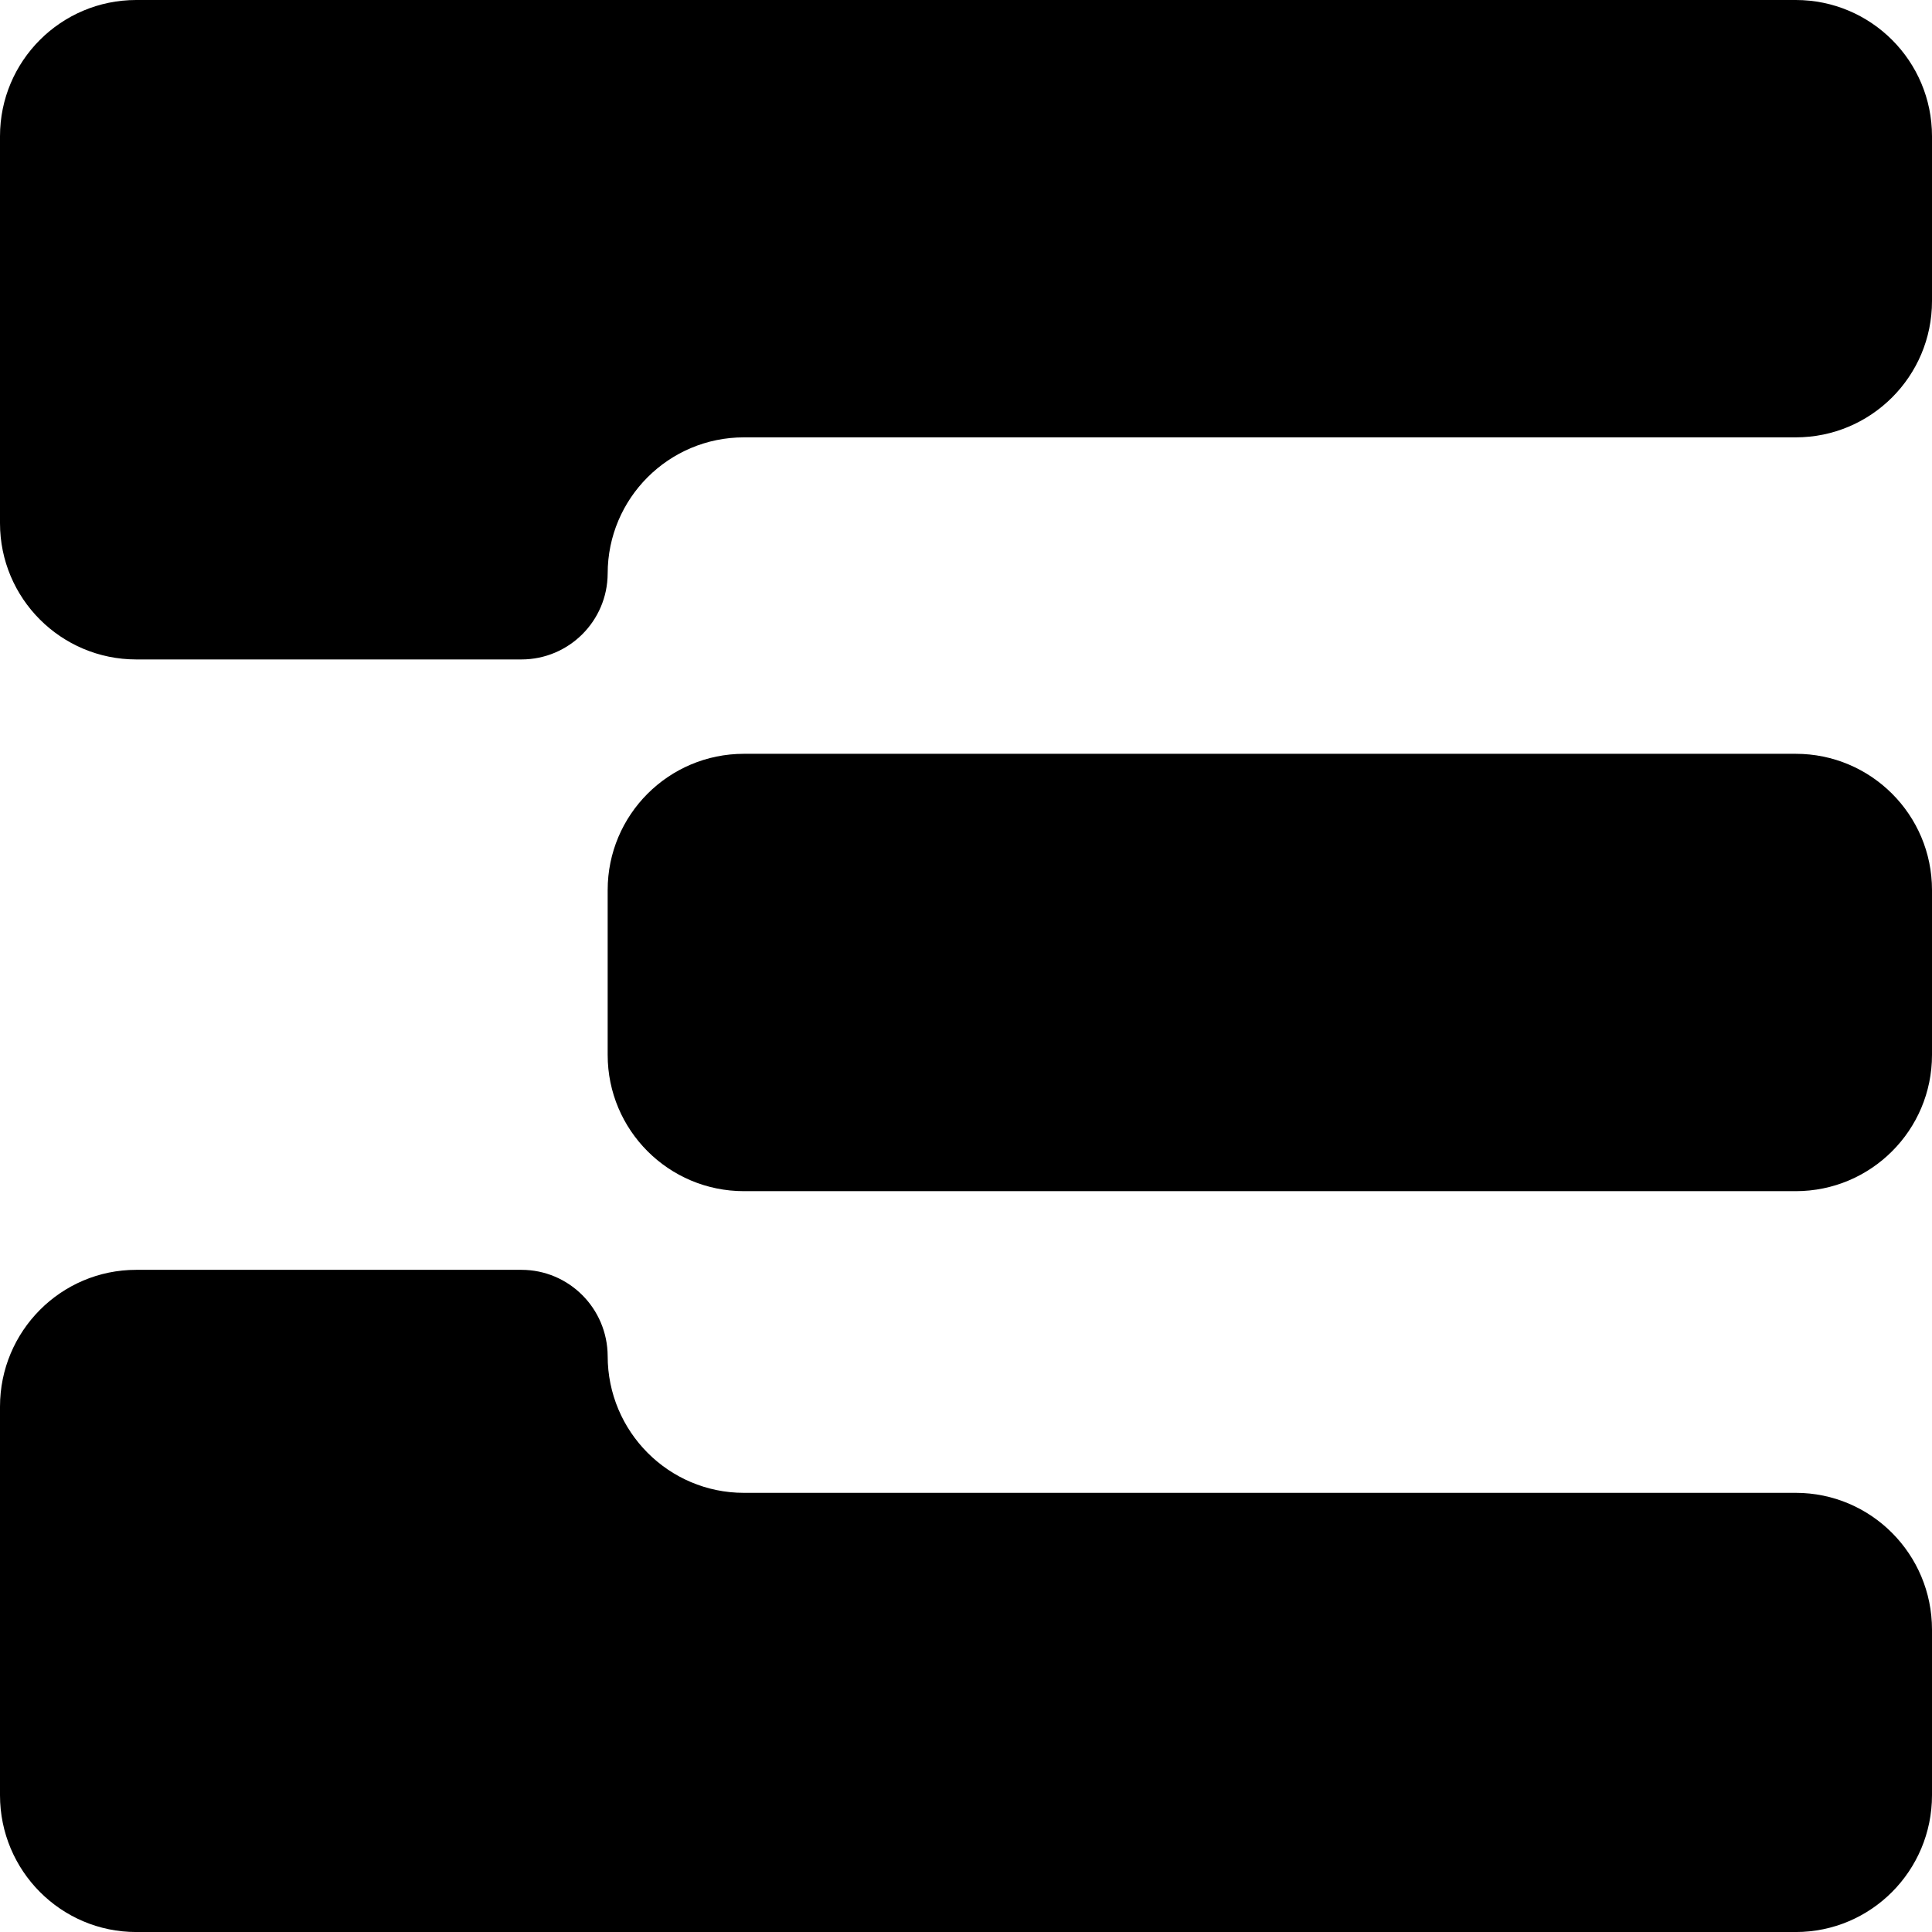
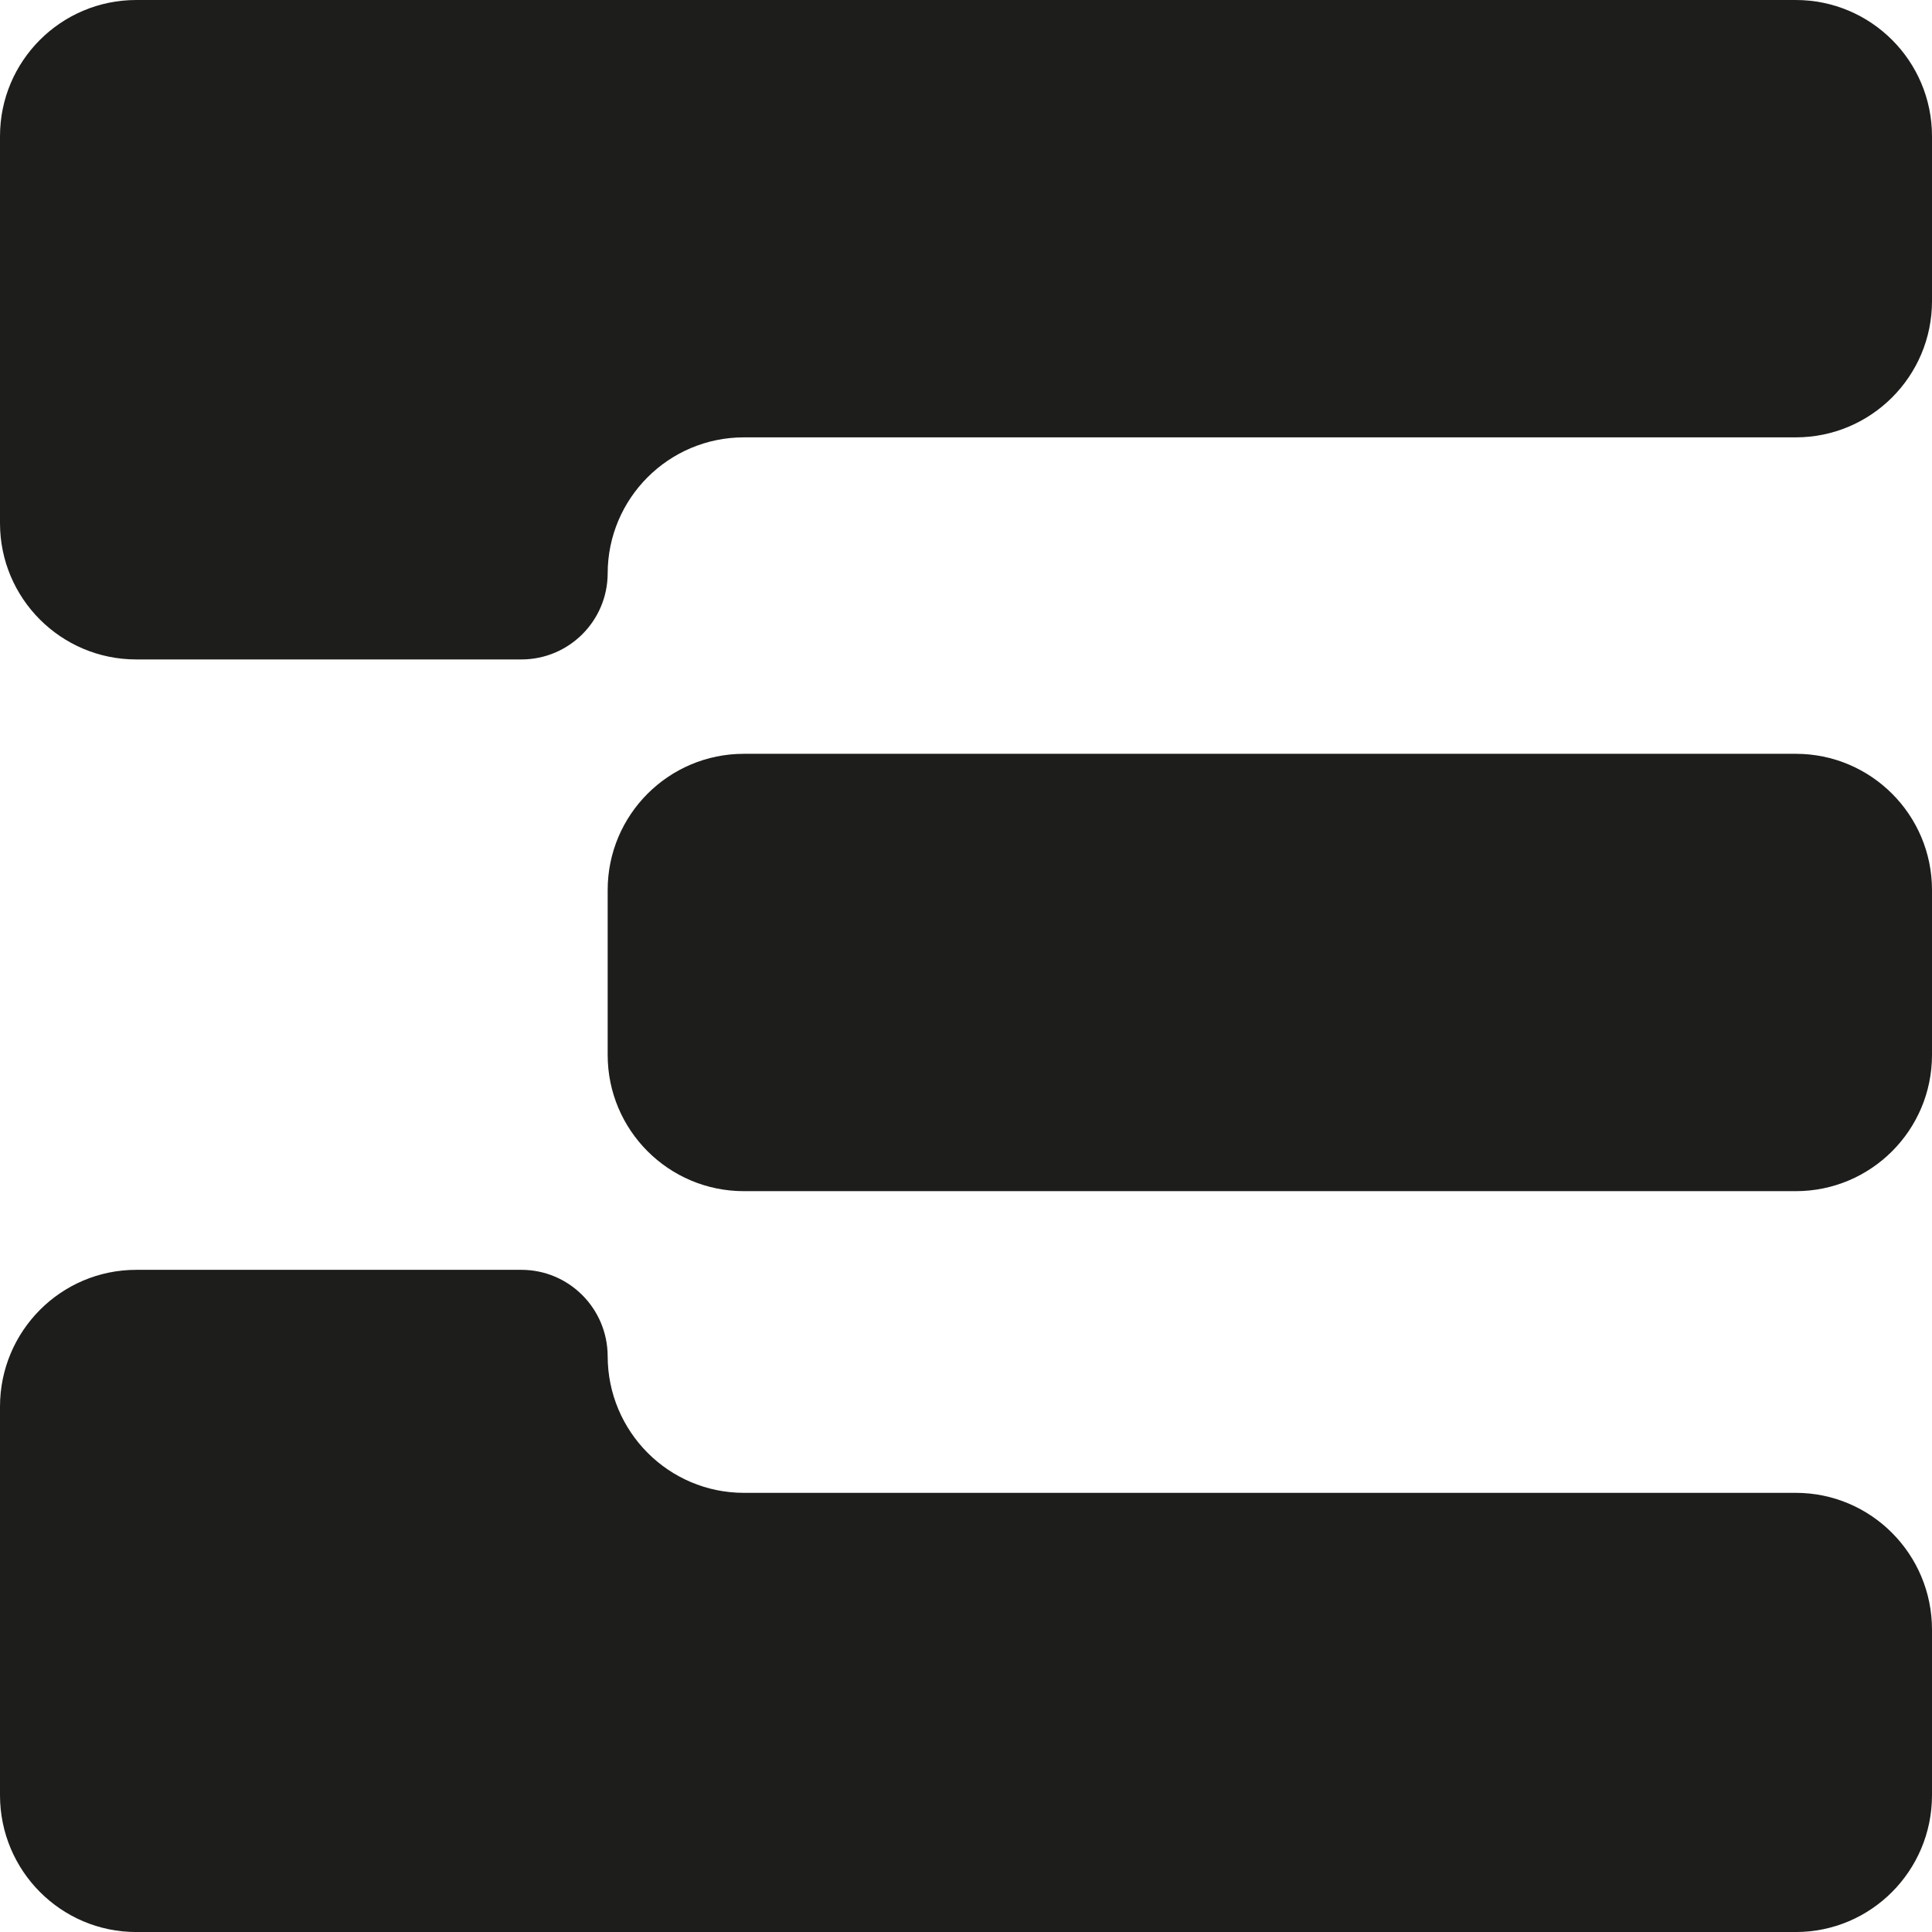
<svg xmlns="http://www.w3.org/2000/svg" id="Layer_2" data-name="Layer 2" viewBox="0 0 709 709">
+   <defs>
+     <style>
+       .cls-1 {
+         fill: #1d1d1b;
+       }
+     </style>
+   </defs>
  <g id="tipos">
    <g>
-       <rect x="223" y="276.63" width="486" height="160.5" rx="50" ry="50" />
-       <path d="M223,210.5c0-27.61,22.39-50,50-50h386c27.61,0,50-22.39,50-50V50c0-27.61-22.39-50-50-50H50C22.39,0,0,22.39,0,50V192c0,27.61,22.39,50,50,50H191.34c17.42,0,31.57-14.08,31.66-31.5h0Z" />
-       <path d="M223,497.63c0,27.73,22.39,50.21,50,50.21h386c27.61,0,50,22.48,50,50.21v60.75c0,27.73-22.39,50.21-50,50.21H50c-27.61,0-50-22.48-50-50.21v-142.59c0-27.73,22.39-50.21,50-50.21H191.34c17.42,0,31.57,14.13,31.66,31.63h0Z" />
+       <rect class="cls-1" x="223" y="276.63" width="486" height="160.5" rx="50" ry="50" />
+       <path class="cls-1" d="M223,210.5c0-27.61,22.39-50,50-50h386c27.61,0,50-22.39,50-50V50c0-27.61-22.39-50-50-50H50C22.39,0,0,22.39,0,50V192c0,27.61,22.39,50,50,50H191.34c17.42,0,31.57-14.08,31.66-31.5h0Z" />
+       <path class="cls-1" d="M223,497.63c0,27.73,22.39,50.21,50,50.21h386c27.61,0,50,22.48,50,50.21v60.75c0,27.73-22.39,50.21-50,50.21H50c-27.61,0-50-22.48-50-50.21v-142.59c0-27.73,22.39-50.21,50-50.21H191.34c17.42,0,31.57,14.13,31.66,31.63h0Z" />
    </g>
  </g>
</svg>
